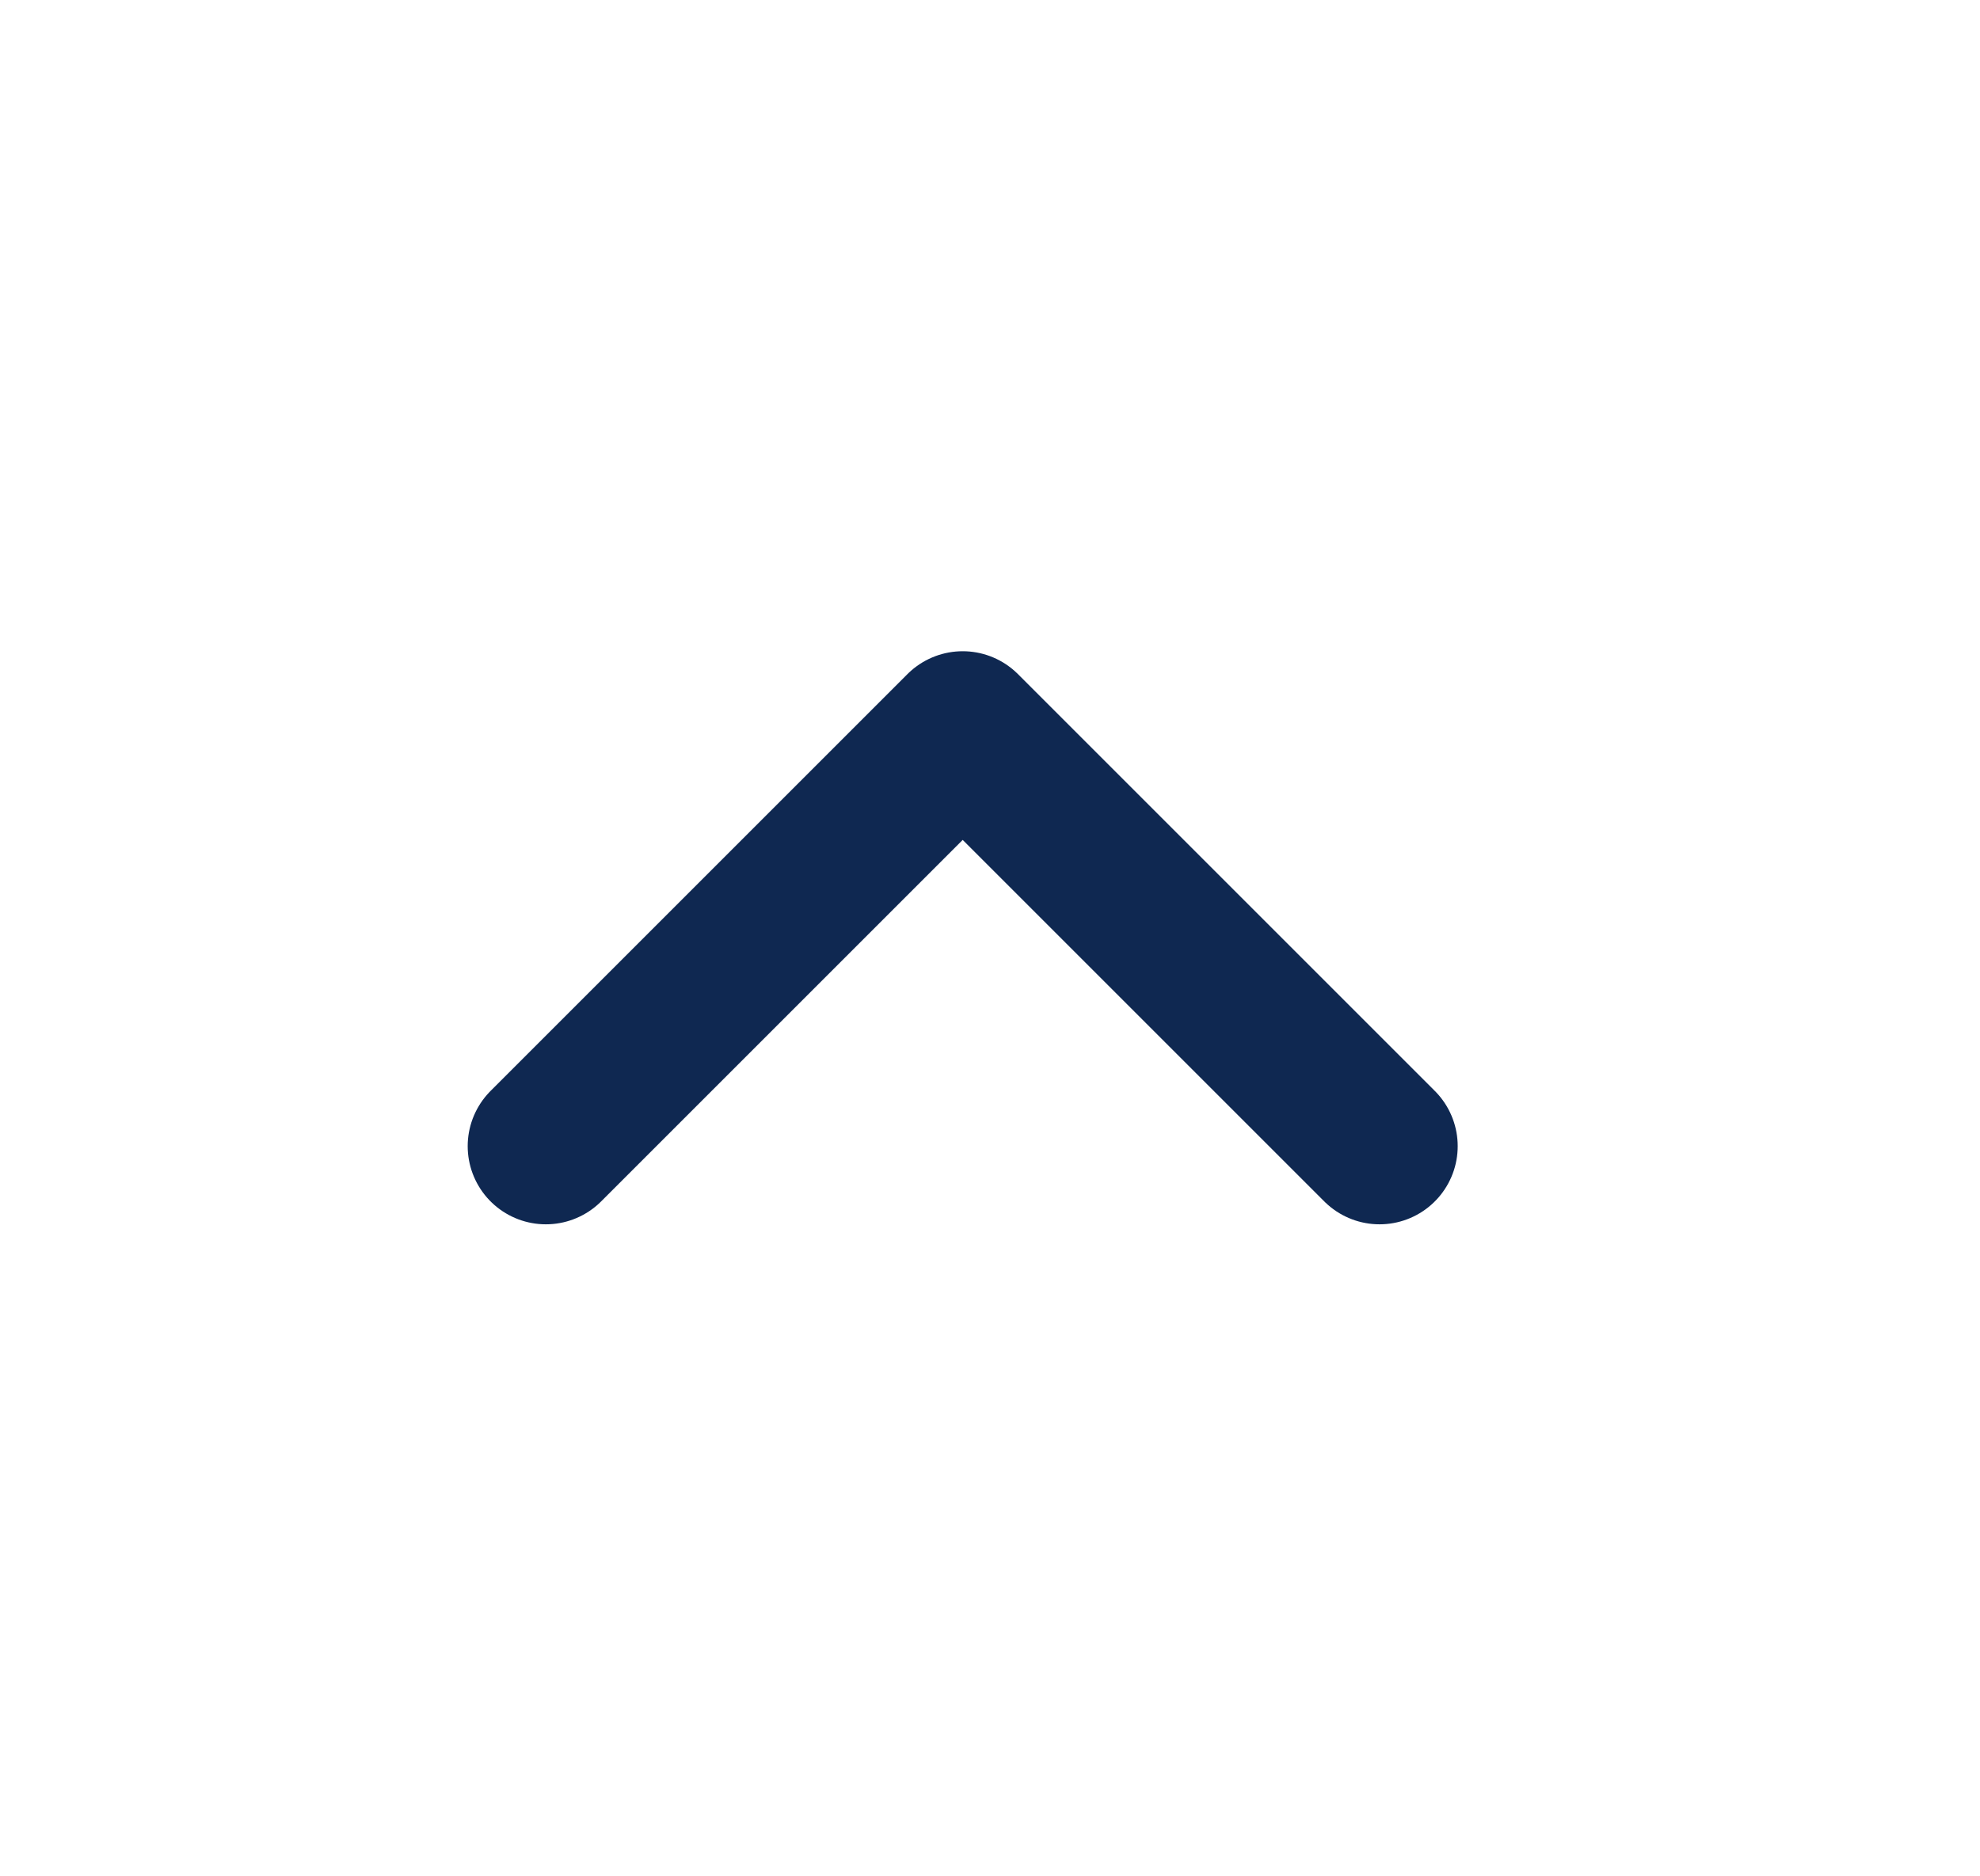
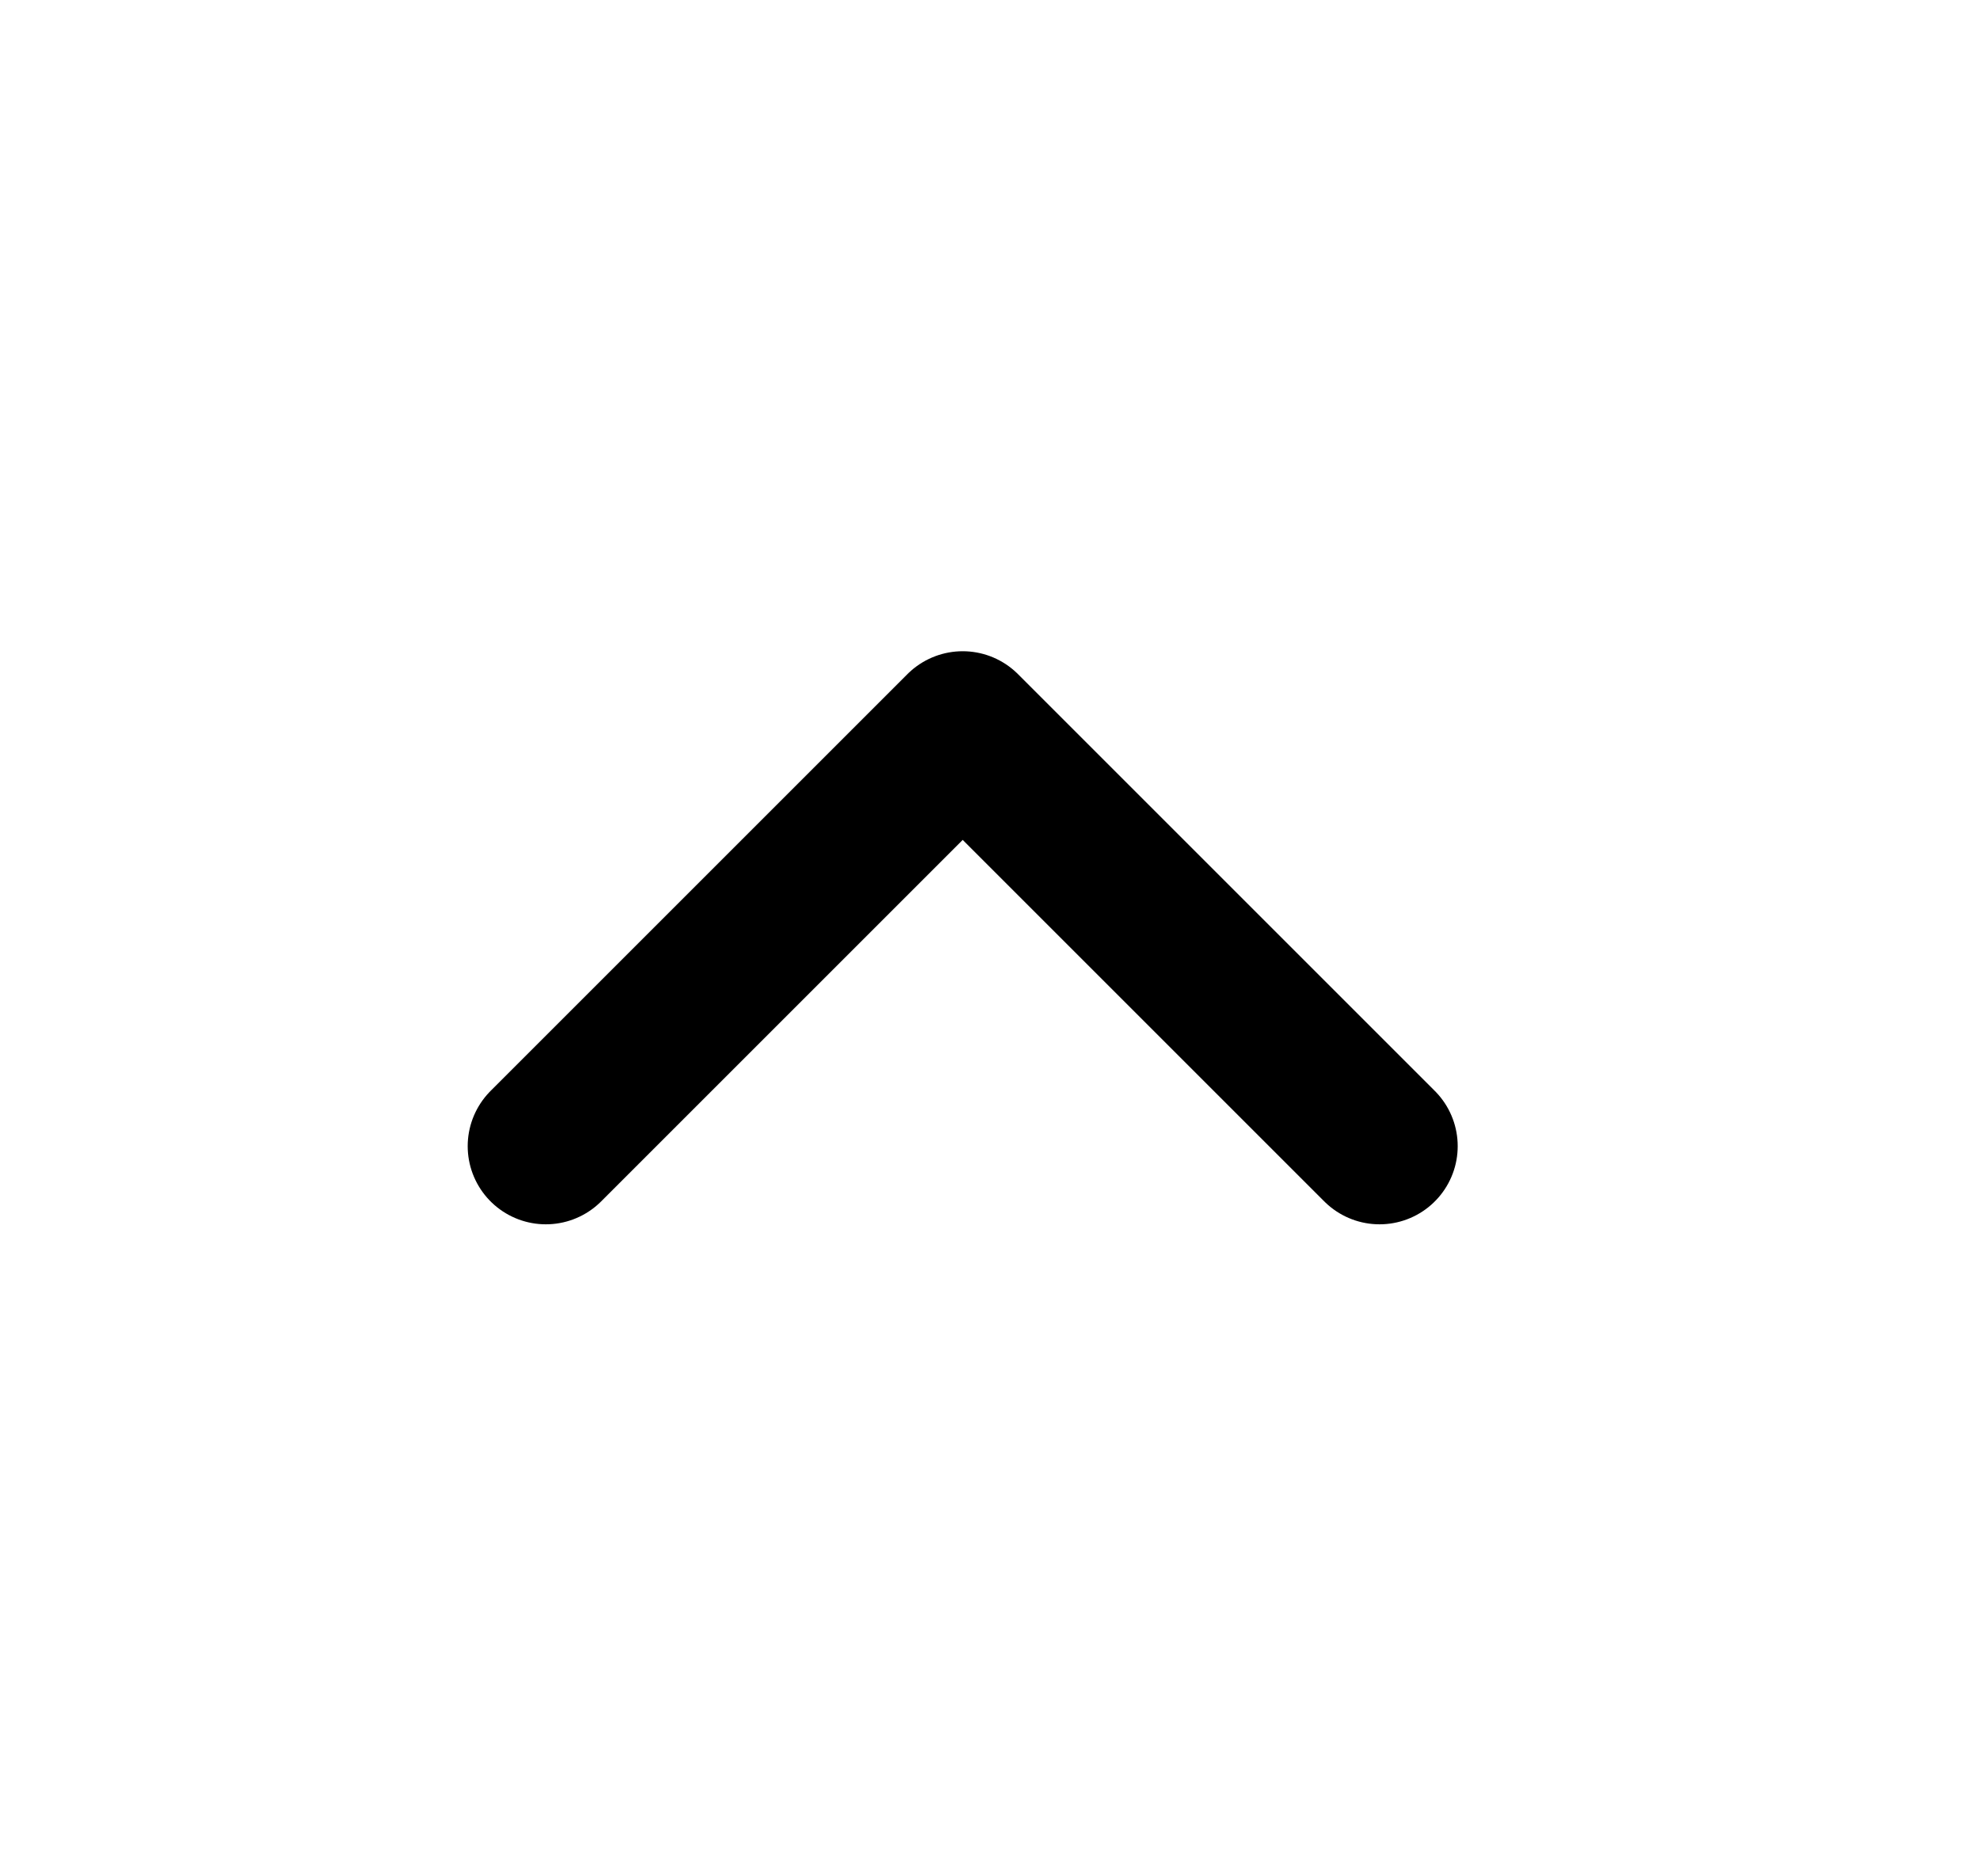
<svg xmlns="http://www.w3.org/2000/svg" viewBox="0 0 19 18" fill="none">
-   <path d="M5.238 11L9.238 7L13.238 11" stroke="#0F2851" stroke-width="1.5" stroke-linecap="round" stroke-linejoin="round" />
+   <path d="M5.238 11L9.238 7L13.238 11" stroke="currentColor" stroke-width="1.5" stroke-linecap="round" stroke-linejoin="round" />
</svg>
